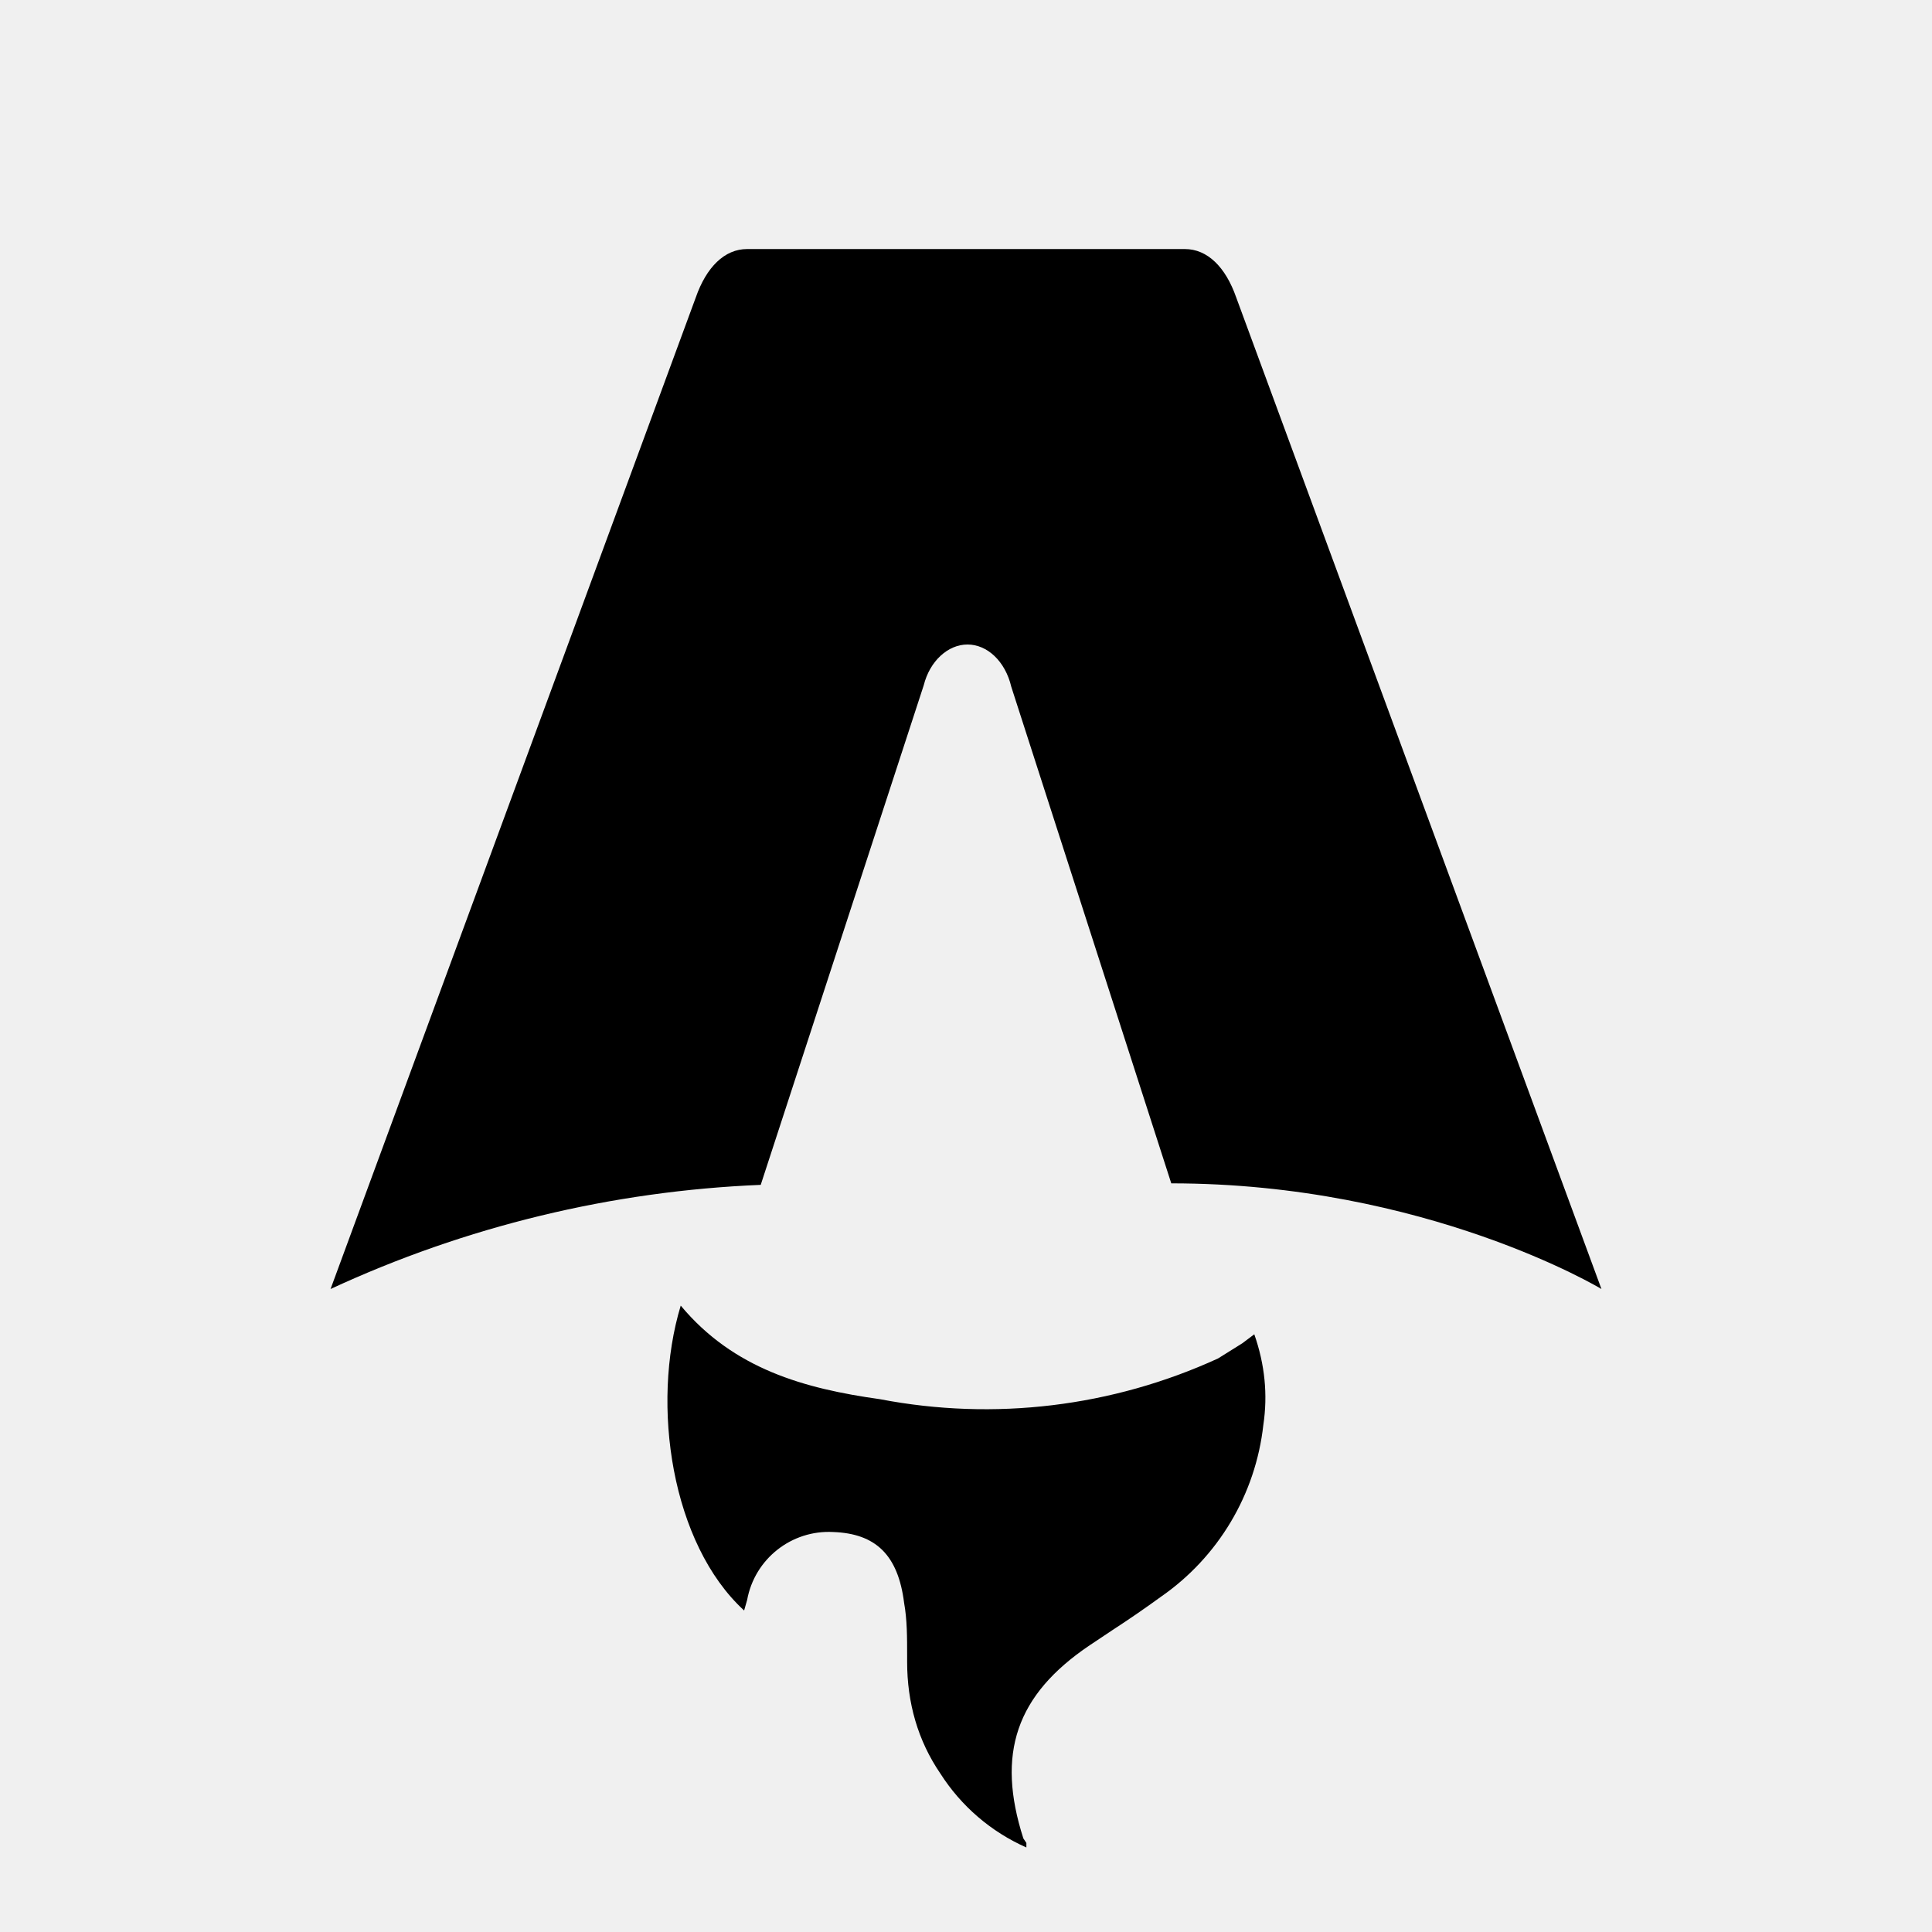
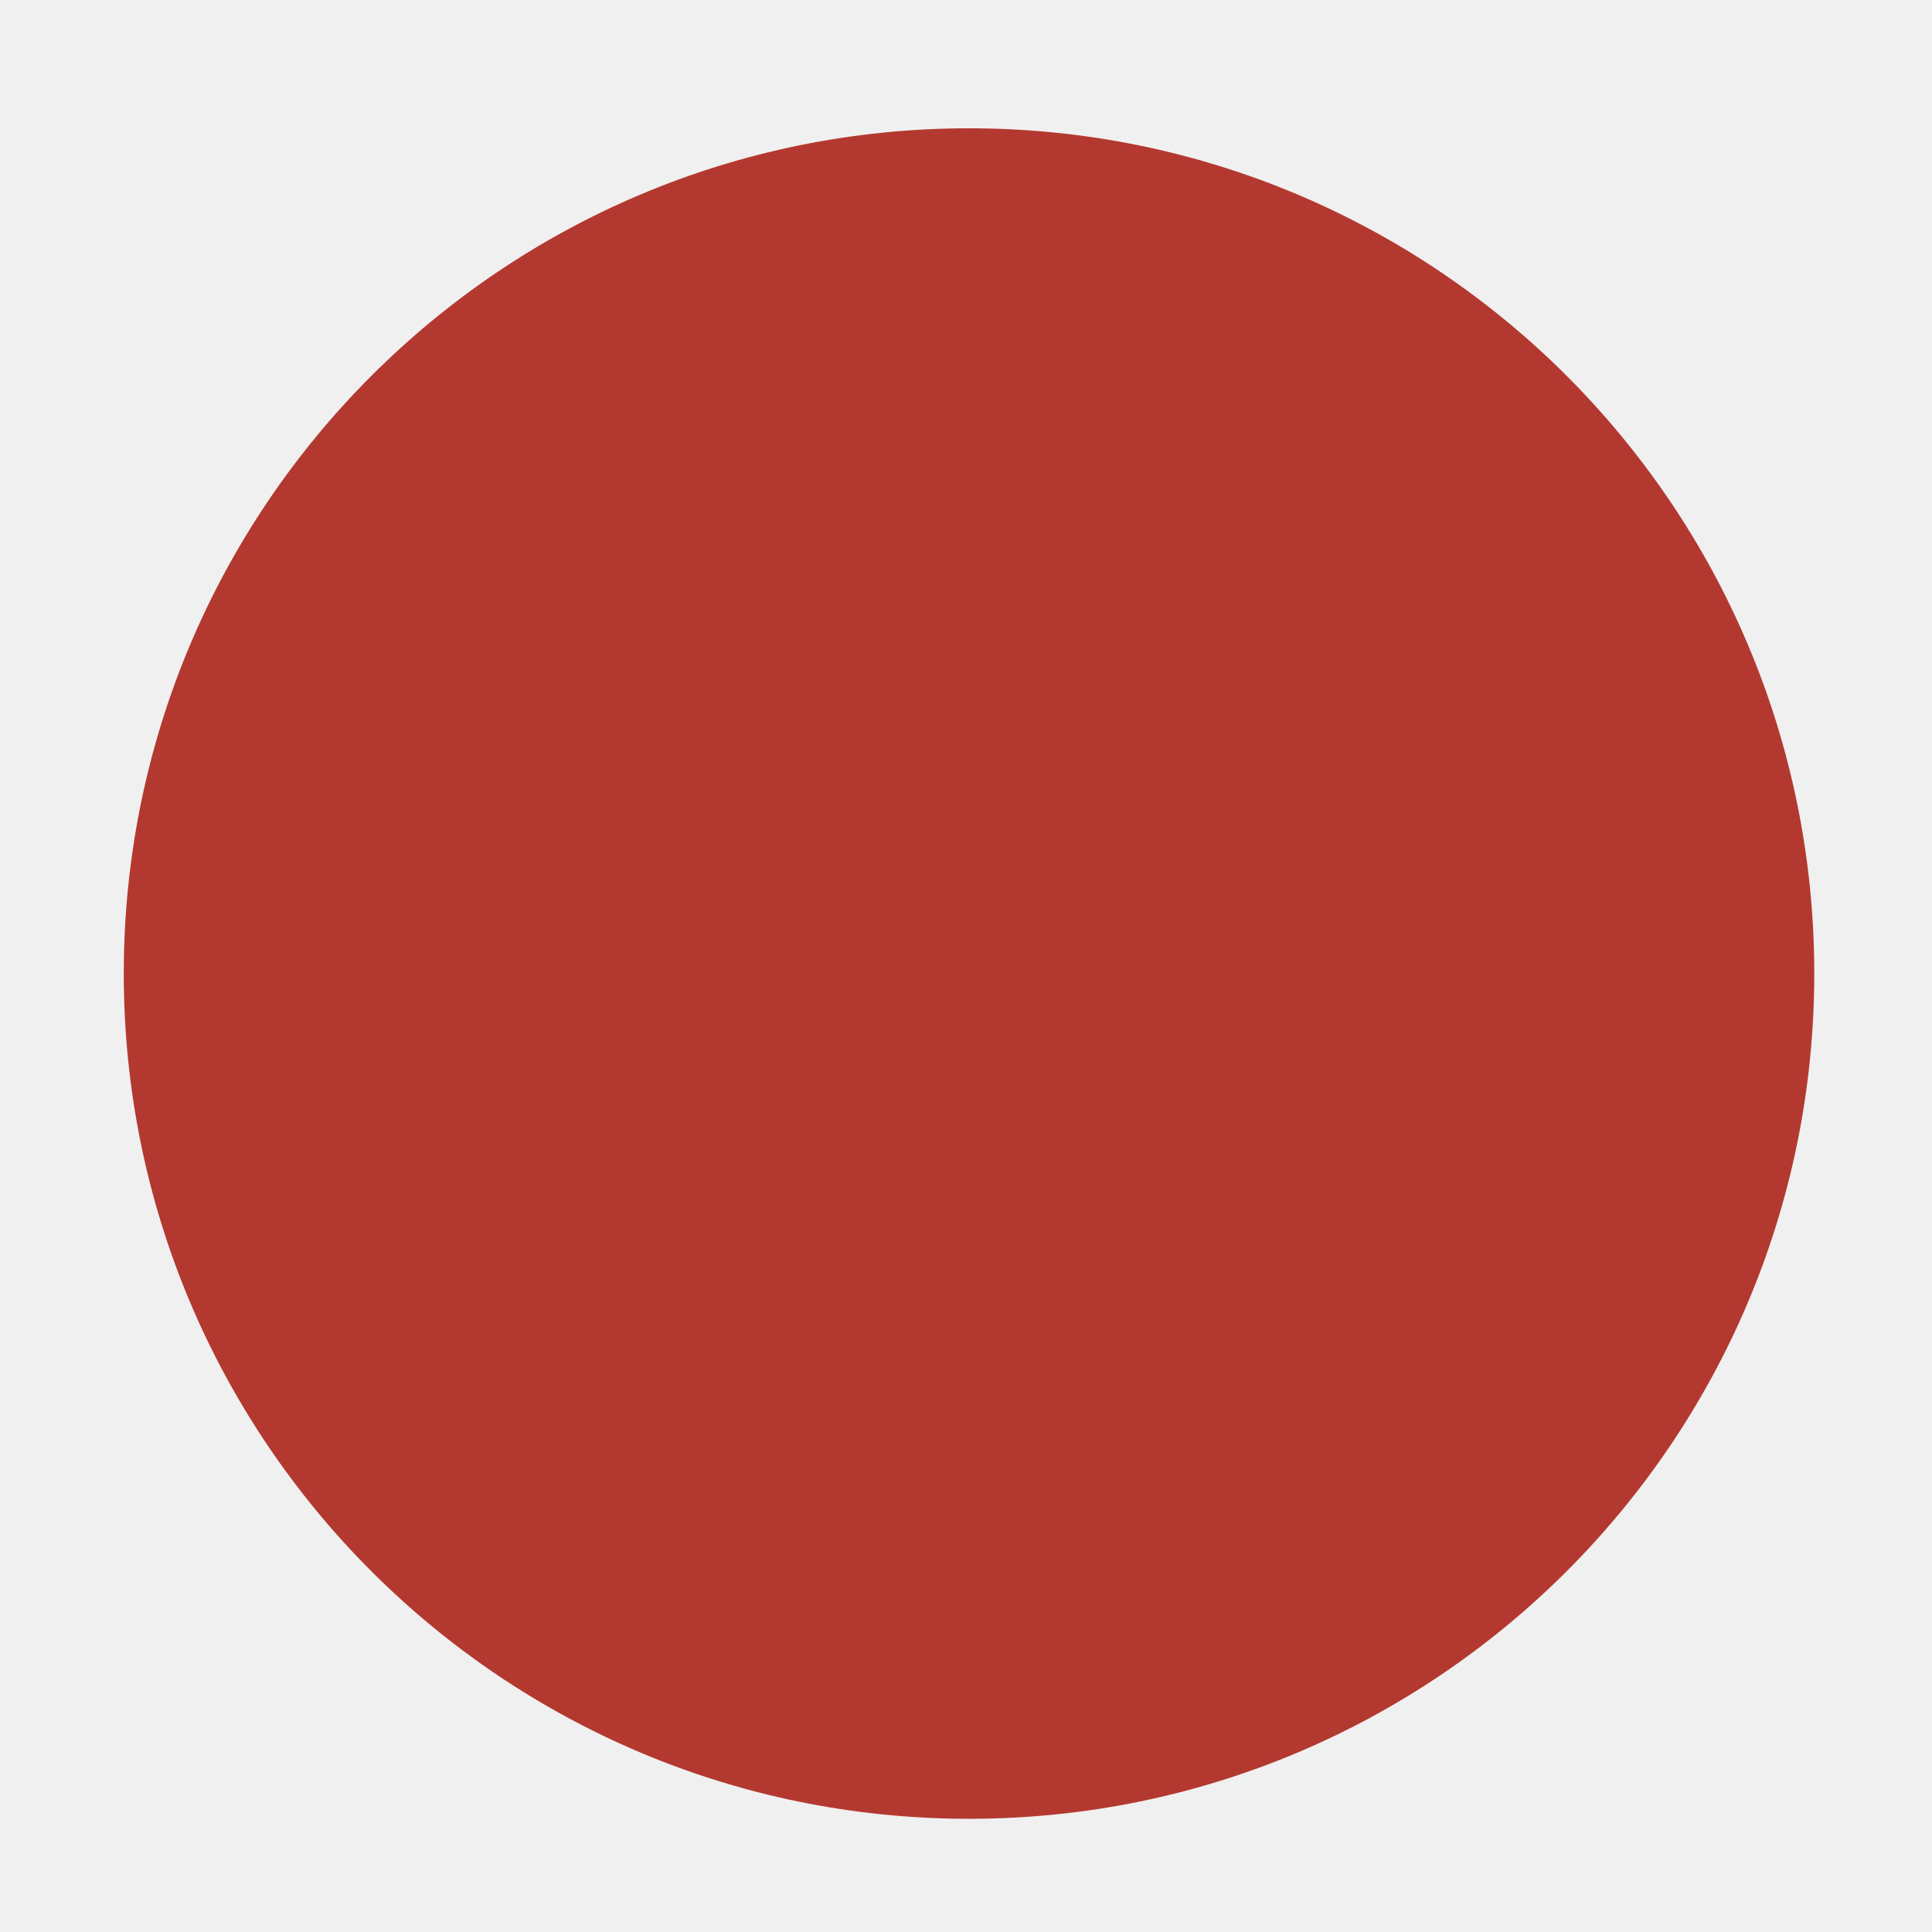
- <svg xmlns="http://www.w3.org/2000/svg" fill="none" viewBox="0 0 128 128">
-   <path d="M50.4 78.5a75.1 75.1 0 0 0-28.5 6.9l24.2-65.7c.7-2 1.9-3.2 3.4-3.2h29c1.5 0 2.7 1.2 3.4 3.2l24.2 65.7s-11.6-7-28.5-7L67 45.5c-.4-1.7-1.6-2.8-2.9-2.8-1.3 0-2.5 1.1-2.9 2.7L50.4 78.5Zm-1.1 28.2Zm-4.2-20.2c-2 6.6-.6 15.8 4.2 20.2a17.5 17.5 0 0 1 .2-.7 5.5 5.5 0 0 1 5.7-4.5c2.8.1 4.3 1.5 4.7 4.7.2 1.1.2 2.3.2 3.5v.4c0 2.7.7 5.2 2.2 7.4a13 13 0 0 0 5.7 4.9v-.3l-.2-.3c-1.8-5.6-.5-9.5 4.4-12.8l1.5-1a73 73 0 0 0 3.2-2.2 16 16 0 0 0 6.8-11.4c.3-2 .1-4-.6-6l-.8.6-1.6 1a37 37 0 0 1-22.4 2.7c-5-.7-9.7-2-13.2-6.2Z" />
-   <style>
-         path { fill: #000; }
-         @media (prefers-color-scheme: dark) {
-             path { fill: #FFF; }
-         }
+ <svg xmlns="http://www.w3.org/2000/svg" id="Layer_1" version="1.1" viewBox="0 0 128 128">
+   <defs>
+     <style>
+       .st0 {
+         fill: #b33930;
+       }
    </style>
+   </defs>
+   <circle class="st0" cx="64.2" cy="64.5" r="56" />
</svg>
